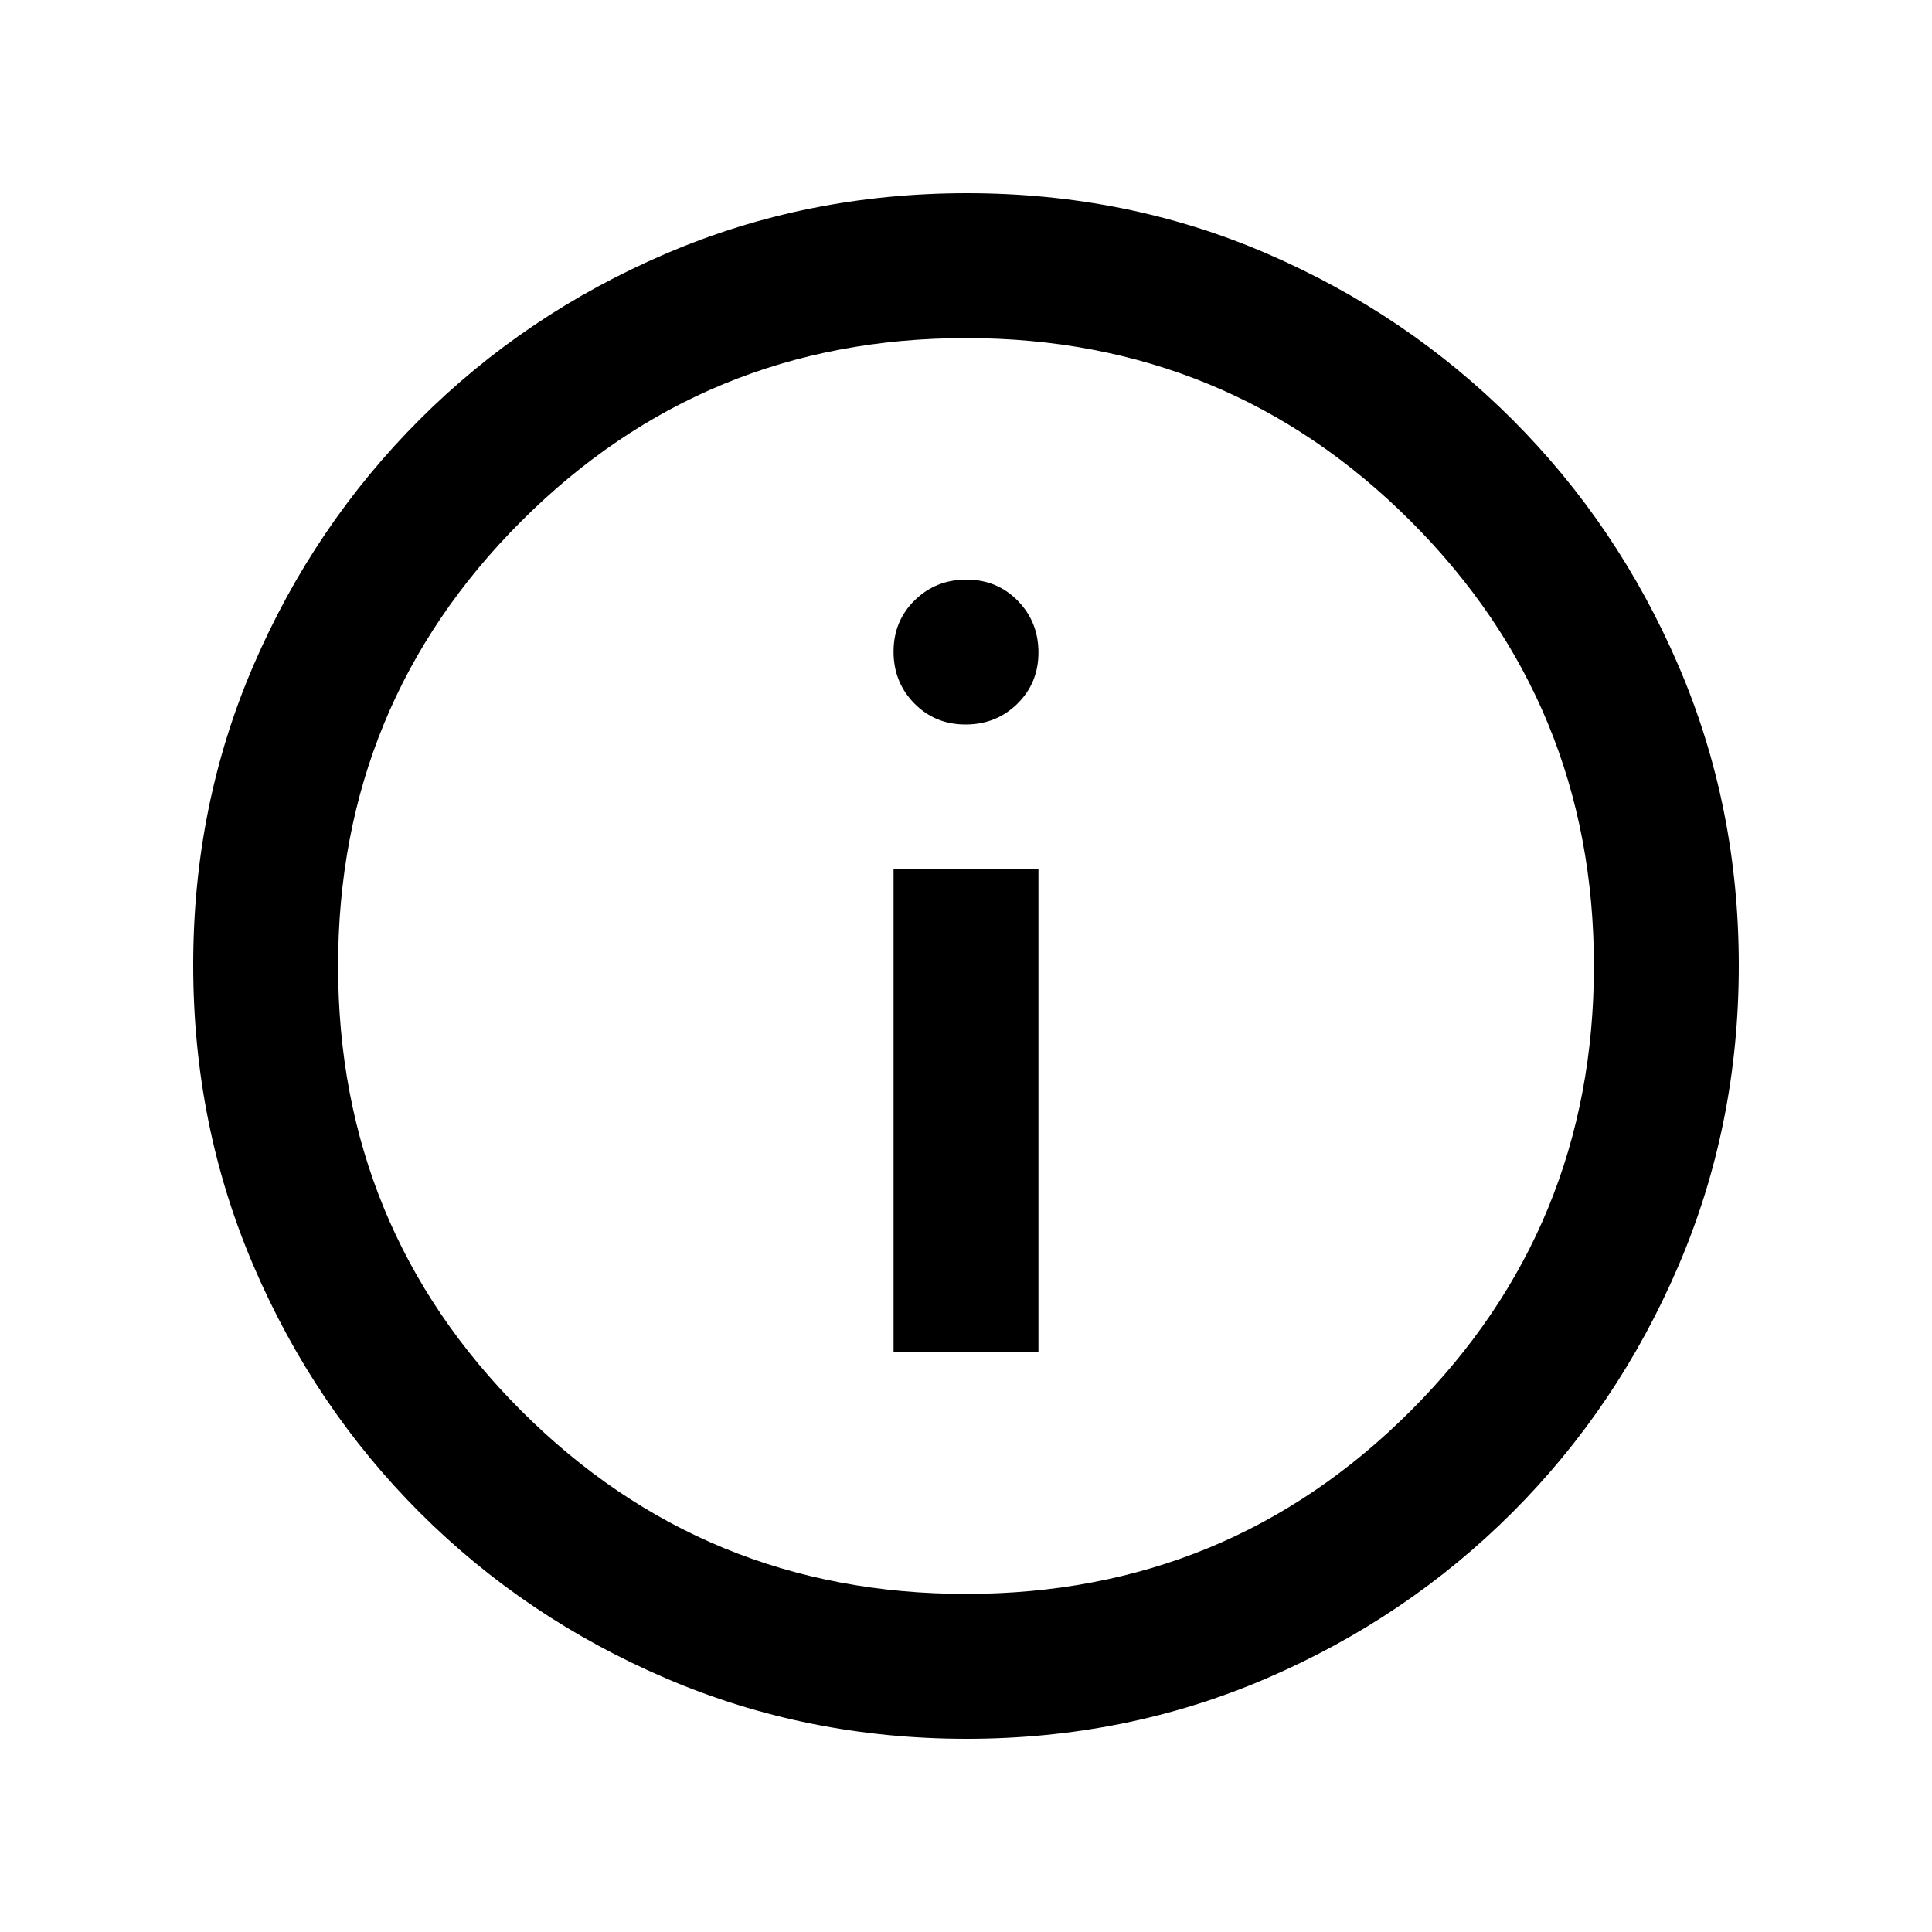
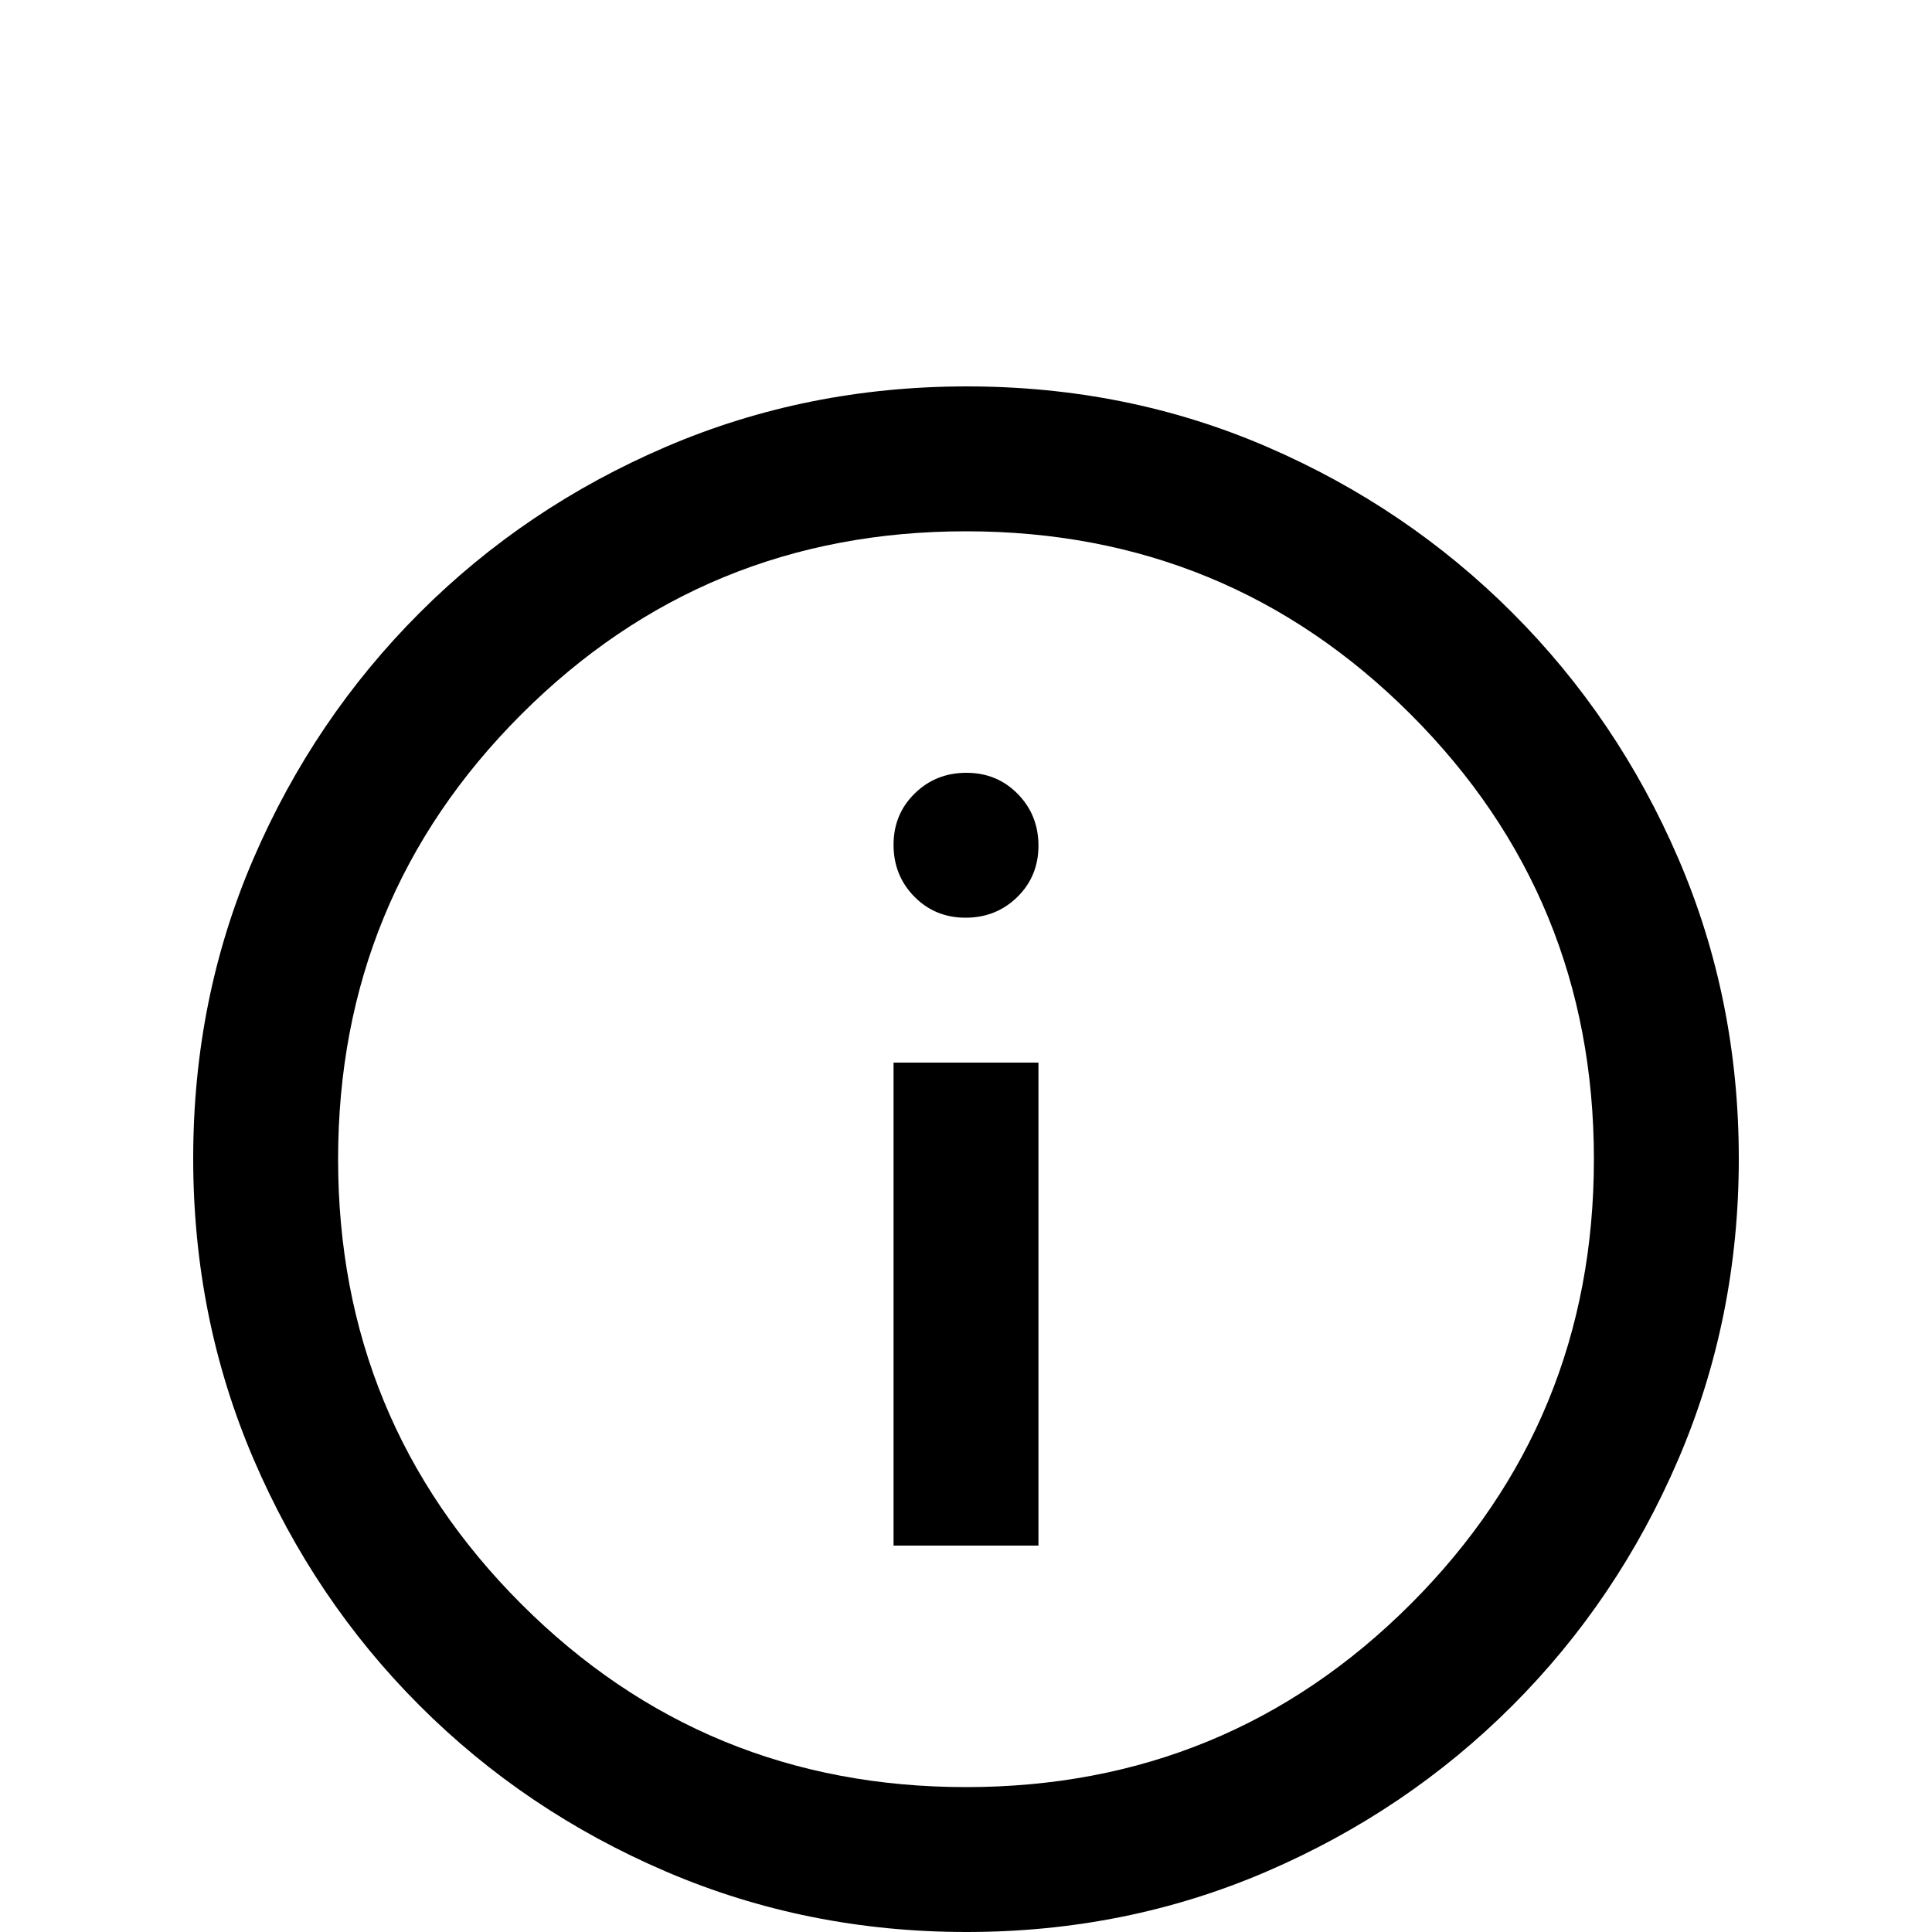
- <svg xmlns="http://www.w3.org/2000/svg" height="20" viewBox="0 96 960 960" width="20">
+ <svg xmlns="http://www.w3.org/2000/svg" height="20" viewBox="0 0 960 960" width="20">
  <path d="M444 768h72V528h-72v240Zm35.789-312Q495 456 505.5 445.711q10.5-10.29 10.5-25.5Q516 405 505.711 394.5q-10.29-10.5-25.5-10.5Q465 384 454.5 394.289q-10.5 10.29-10.5 25.5Q444 435 454.289 445.5q10.29 10.5 25.5 10.5Zm.487 504Q401 960 331 930q-70-30-122.5-82.5T126 725.042q-30-69.959-30-149.5Q96 496 126 426.5t82.5-122Q261 252 330.958 222q69.959-30 149.5-30Q560 192 629.5 222t122 82.5Q804 357 834 426.724q30 69.725 30 149Q864 655 834 725q-30 70-82.5 122.5T629.276 930q-69.725 30-149 30ZM480 888q130 0 221-91t91-221q0-130-91-221t-221-91q-130 0-221 91t-91 221q0 130 91 221t221 91Zm0-312Z" />
</svg>
